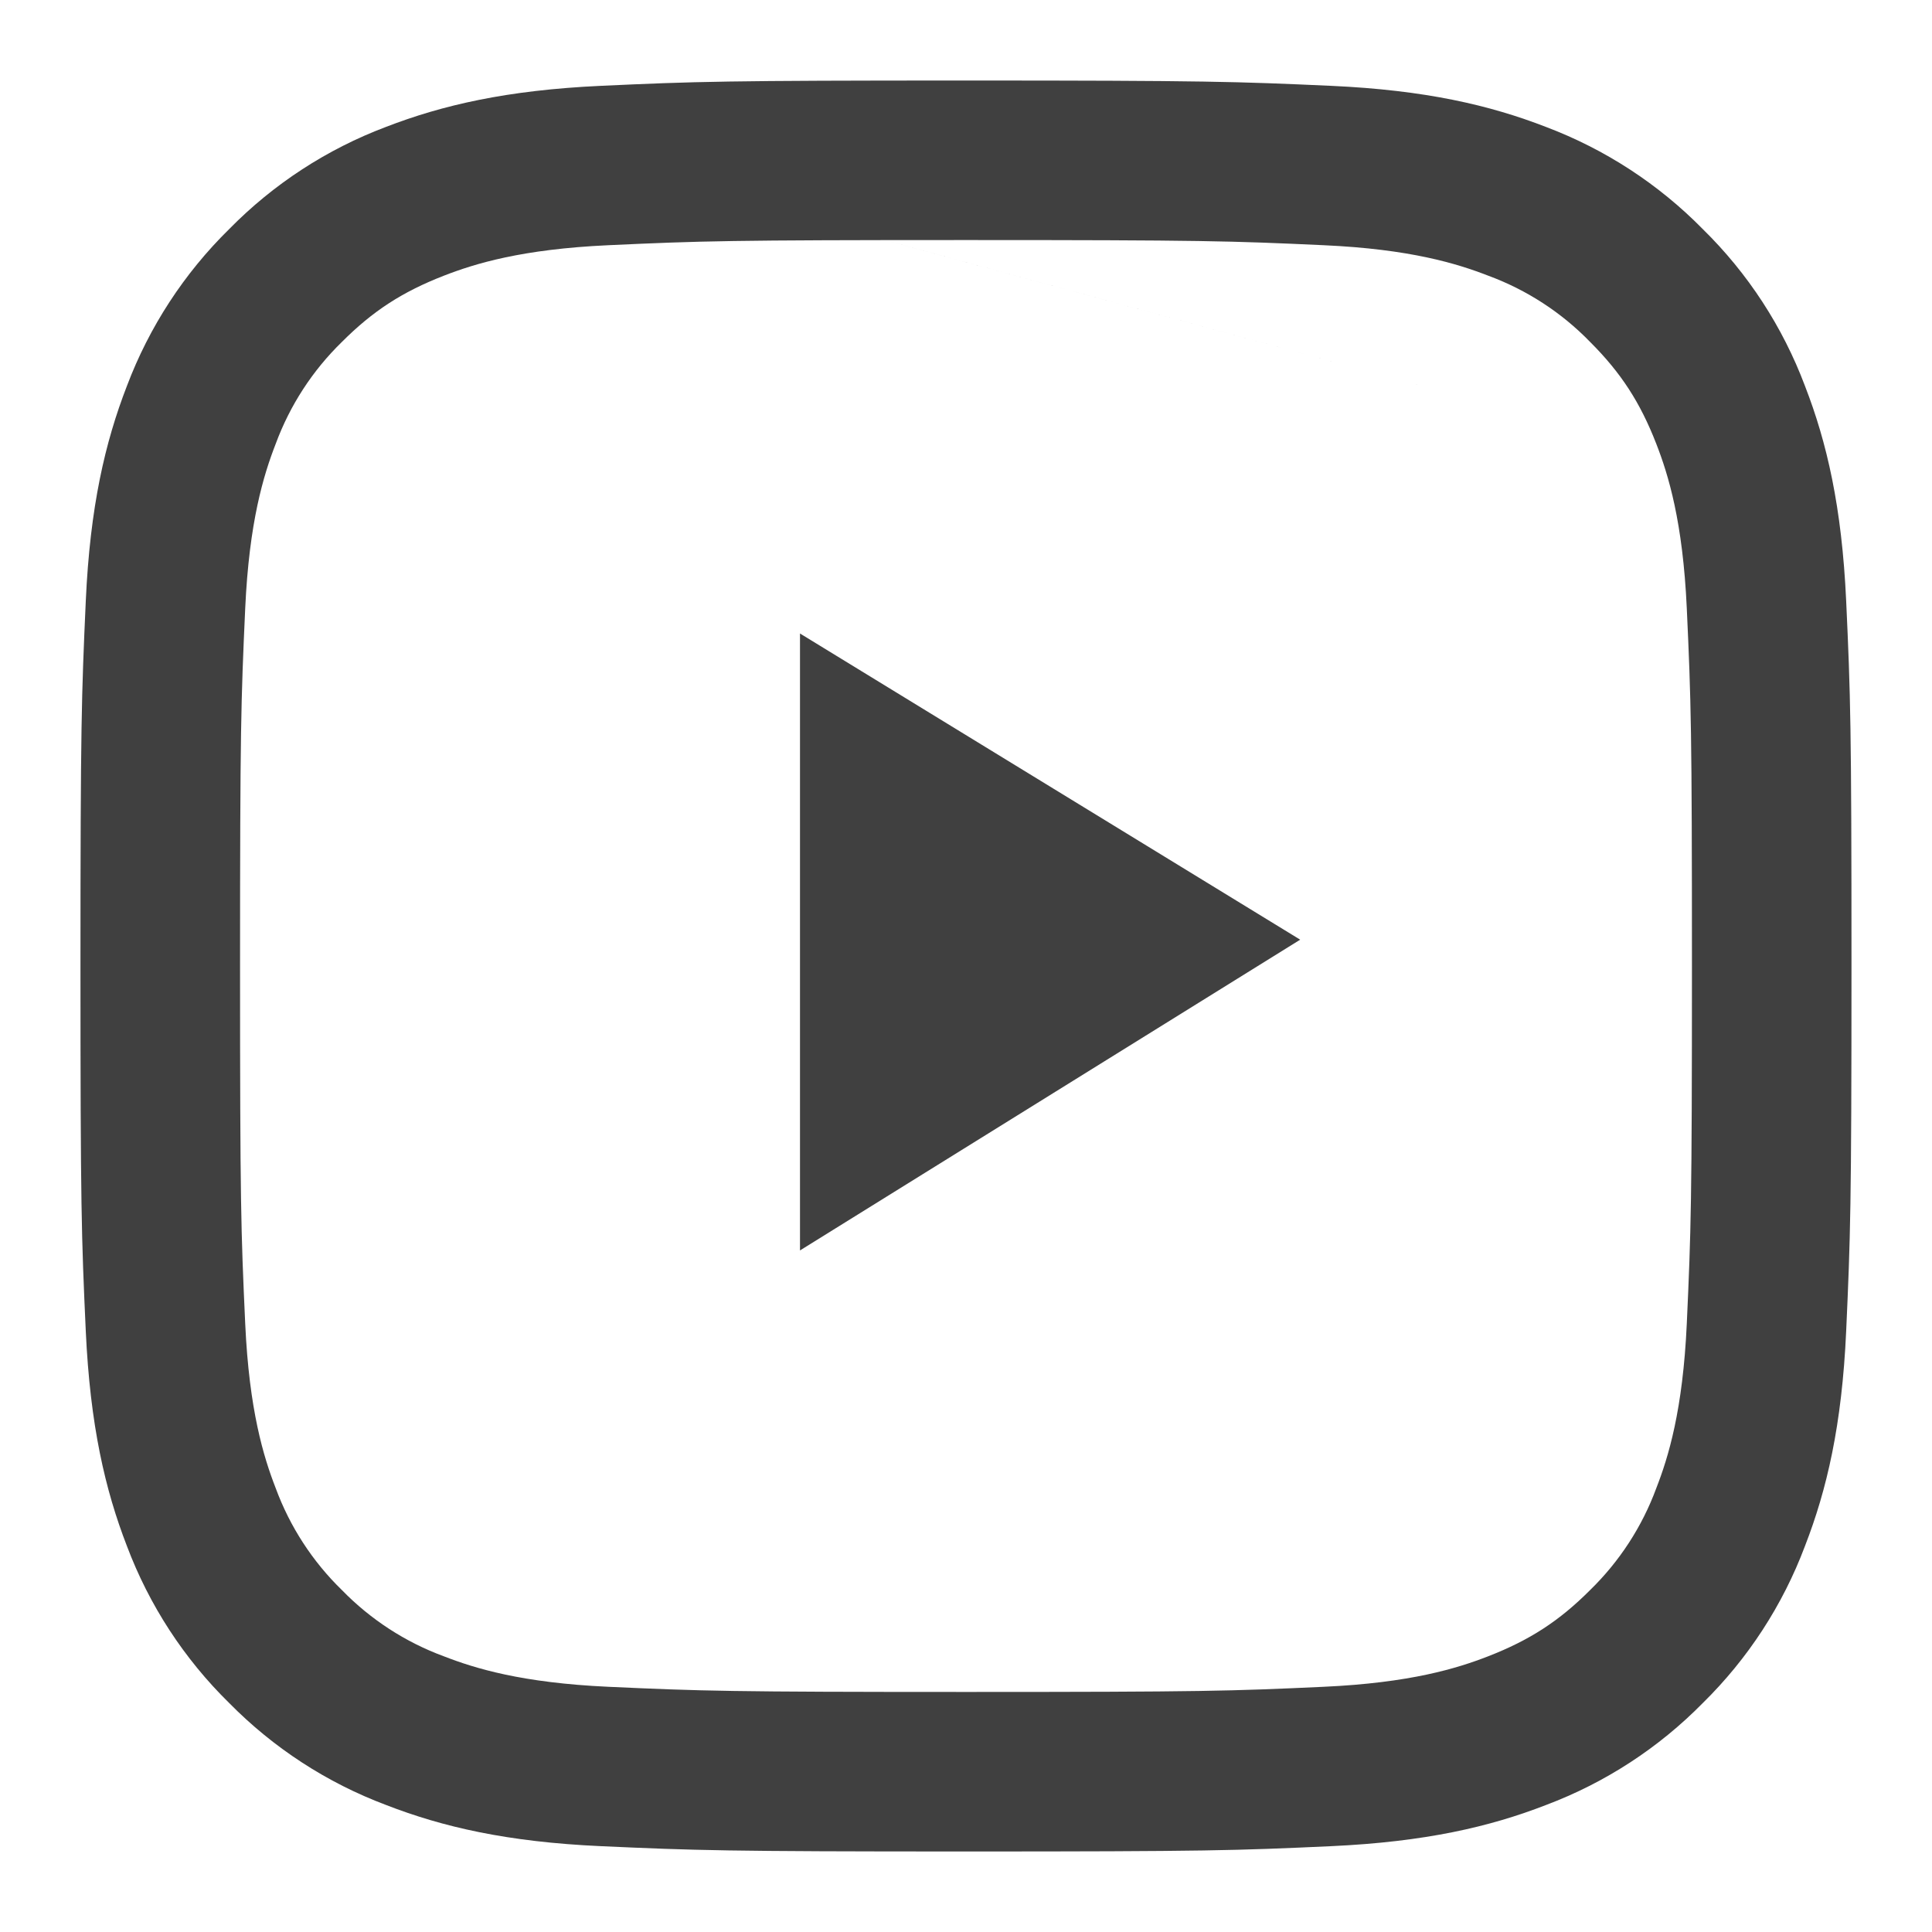
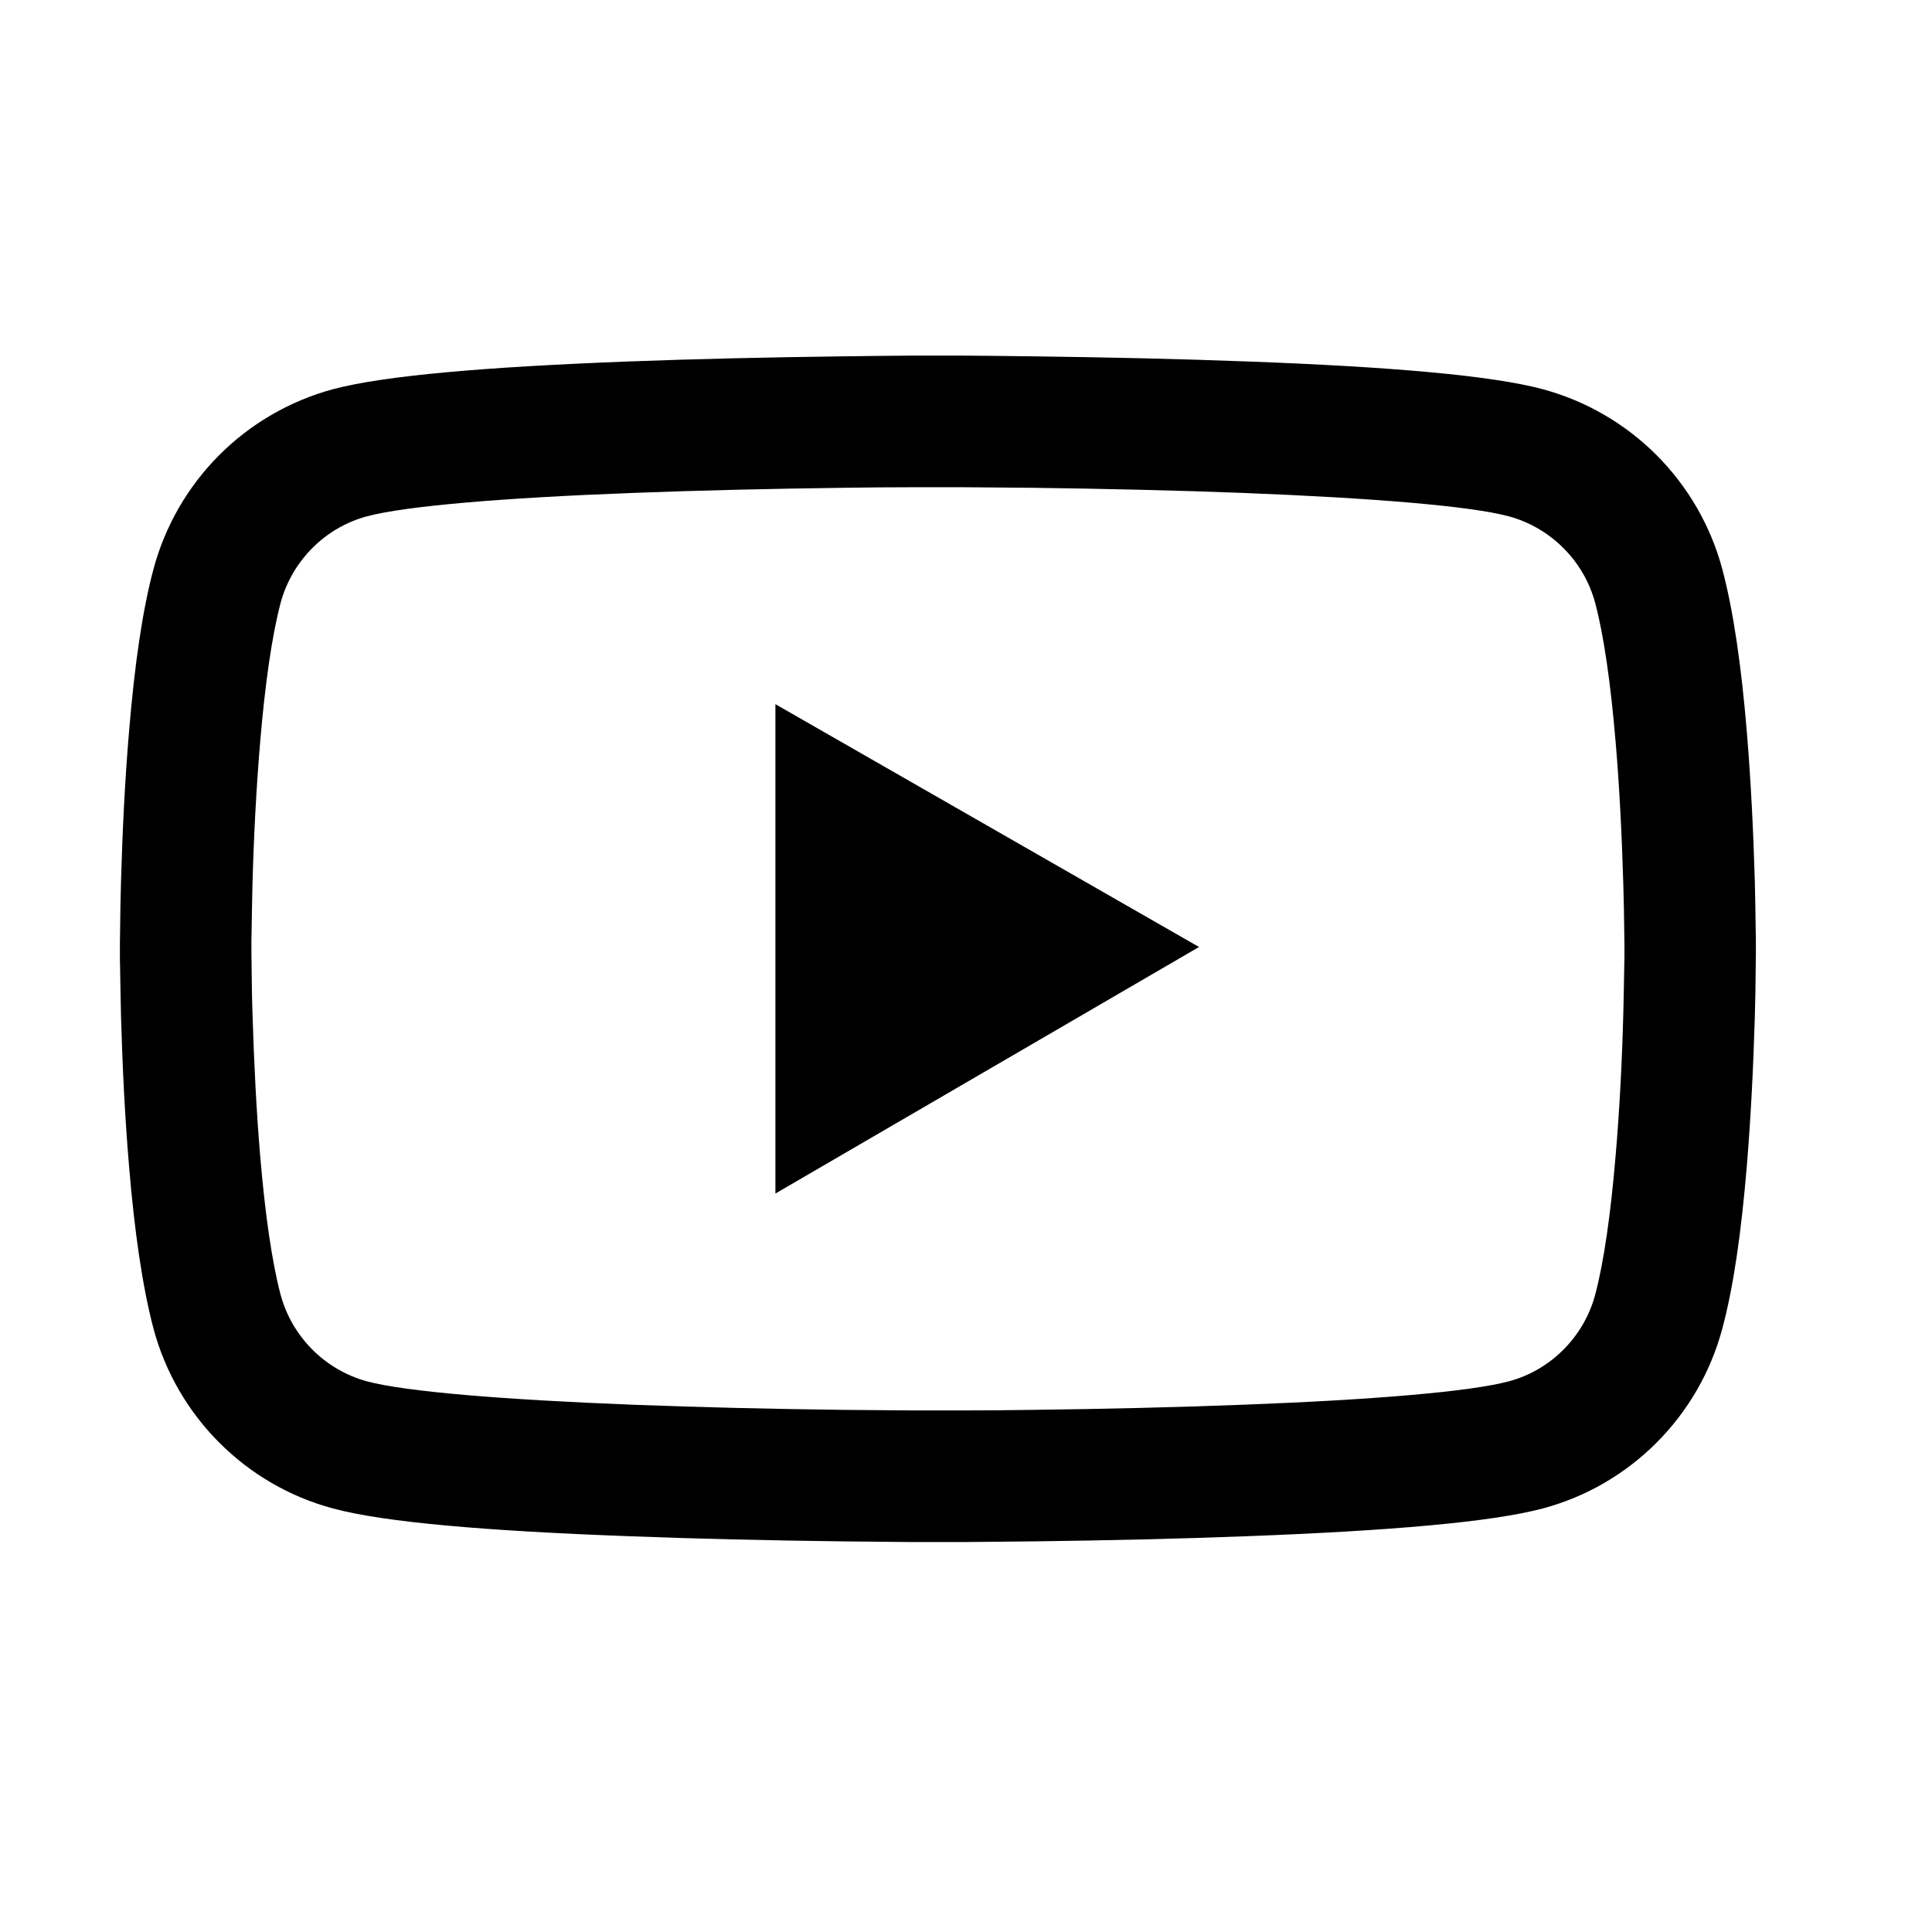
- <svg xmlns="http://www.w3.org/2000/svg" width="40" height="40" viewBox="0 0 40 40" fill="none" version="1.1" id="svg7960">
-   <defs id="defs7964" />
-   <path fill-rule="evenodd" clip-rule="evenodd" d="m 12.442,1.777 c 1.955,-0.09 2.578,-0.11 7.558,-0.11 4.98,0 5.603,0.022 7.557,0.11 1.953,0.088 3.287,0.4 4.453,0.852 1.222,0.462 2.33,1.183 3.247,2.117 0.933,0.915 1.653,2.022 2.113,3.245 0.453,1.167 0.763,2.5 0.853,4.45 0.09,1.958 0.11,2.582 0.11,7.56 0,4.98 -0.022,5.603 -0.11,7.558 -0.088,1.95 -0.4,3.283 -0.853,4.45 -0.46,1.224 -1.181,2.332 -2.113,3.248 -0.917,0.933 -2.025,1.653 -3.247,2.113 -1.167,0.453 -2.5,0.763 -4.45,0.853 -1.957,0.09 -2.58,0.11 -7.56,0.11 -4.98,0 -5.603,-0.022 -7.558,-0.11 -1.95,-0.088 -3.283,-0.4 -4.45,-0.853 C 6.768,36.91 5.66,36.189 4.743,35.257 c -0.933,-0.915 -1.654,-2.023 -2.115,-3.247 -0.452,-1.167 -0.762,-2.5 -0.852,-4.45 -0.09,-1.958 -0.11,-2.582 -0.11,-7.56 0,-4.98 0.022,-5.603 0.11,-7.557 0.088,-1.953 0.4,-3.287 0.852,-4.453 C 3.09,6.767 3.812,5.659 4.745,4.743 5.66,3.811 6.767,3.089 7.99,2.628 9.157,2.177 10.49,1.867 12.44,1.777 Z m 14.967,3.3 C 25.475,4.988 24.895,4.97 20,4.97 c -4.895,0 -5.475,0.018 -7.408,0.107 -1.788,0.082 -2.758,0.38 -3.405,0.632 -0.855,0.333 -1.467,0.728 -2.108,1.37 -0.608,0.592 -1.076,1.312 -1.37,2.108 -0.252,0.647 -0.55,1.617 -0.632,3.405 -0.088,1.933 -0.107,2.513 -0.107,7.408 0,4.895 0.018,5.475 0.107,7.408 0.082,1.788 0.38,2.758 0.632,3.405 0.293,0.795 0.762,1.517 1.37,2.108 0.592,0.608 1.313,1.077 2.108,1.37 0.647,0.252 1.617,0.55 3.405,0.632 1.933,0.088 2.512,0.107 7.408,0.107 4.897,0 5.475,-0.018 7.408,-0.107 1.788,-0.082 2.758,-0.38 3.405,-0.632 0.855,-0.333 1.467,-0.728 2.108,-1.37 0.608,-0.592 1.077,-1.313 1.37,-2.108 0.252,-0.647 0.55,-1.617 0.632,-3.405 0.088,-1.933 0.107,-2.513 0.107,-7.408 0,-4.895 -0.018,-5.475 -0.107,-7.408 -0.082,-1.788 -0.38,-2.758 -0.632,-3.405 -0.333,-0.855 -0.728,-1.467 -1.37,-2.108 C 32.33,6.47 31.61,6.002 30.813,5.708 30.167,5.457 29.197,5.158 27.408,5.077 Z m 2.543,3.054 c -19.968,-5.421 -9.984,-2.71 0,0 z" fill="#404040" id="path7958" />
-   <path d="M 16.563,25.889 26.919,19.455 16.563,13.116 Z" style="fill:#404040;stroke-width:1.113" id="path9180" />
+ <svg xmlns="http://www.w3.org/2000/svg" width="31" height="31" viewBox="0 0 31 31" fill="none">
+   <path d="M28.174 15.143C28.174 15.078 28.174 15.005 28.171 14.92C28.169 14.683 28.163 14.416 28.157 14.132C28.133 13.315 28.092 12.5 28.028 11.732C27.94 10.675 27.811 9.793 27.635 9.131C27.45 8.44 27.086 7.81 26.581 7.303C26.075 6.797 25.446 6.432 24.755 6.245C23.926 6.023 22.303 5.885 20.018 5.8C18.931 5.759 17.768 5.733 16.605 5.718C16.198 5.712 15.82 5.709 15.48 5.706H14.619C14.279 5.709 13.901 5.712 13.494 5.718C12.331 5.733 11.168 5.759 10.081 5.8C7.795 5.888 6.169 6.025 5.343 6.245C4.652 6.432 4.023 6.796 3.517 7.303C3.012 7.809 2.648 8.44 2.463 9.131C2.285 9.793 2.159 10.675 2.071 11.732C2.006 12.5 1.965 13.315 1.942 14.132C1.933 14.416 1.93 14.683 1.927 14.92C1.927 15.005 1.924 15.078 1.924 15.143V15.307C1.924 15.371 1.924 15.444 1.927 15.529C1.93 15.767 1.936 16.033 1.942 16.317C1.965 17.135 2.006 17.949 2.071 18.717C2.159 19.774 2.288 20.656 2.463 21.319C2.838 22.722 3.94 23.829 5.343 24.204C6.169 24.427 7.795 24.564 10.081 24.649C11.168 24.691 12.331 24.717 13.494 24.732C13.901 24.737 14.279 24.74 14.619 24.743H15.48C15.82 24.74 16.198 24.737 16.605 24.732C17.768 24.717 18.931 24.691 20.018 24.649C22.303 24.562 23.929 24.424 24.755 24.204C26.159 23.829 27.26 22.725 27.635 21.319C27.814 20.656 27.94 19.774 28.028 18.717C28.092 17.949 28.133 17.135 28.157 16.317C28.166 16.033 28.169 15.767 28.171 15.529C28.171 15.444 28.174 15.371 28.174 15.307V15.143V15.143ZM26.065 15.295C26.065 15.357 26.065 15.424 26.062 15.503C26.059 15.732 26.053 15.983 26.047 16.256C26.027 17.035 25.986 17.814 25.924 18.538C25.845 19.482 25.734 20.255 25.596 20.773C25.415 21.45 24.881 21.986 24.207 22.165C23.592 22.329 22.043 22.461 19.936 22.54C18.87 22.581 17.721 22.608 16.576 22.622C16.174 22.628 15.802 22.631 15.468 22.631H14.63L13.523 22.622C12.377 22.608 11.232 22.581 10.163 22.54C8.056 22.458 6.503 22.329 5.891 22.165C5.217 21.983 4.684 21.45 4.502 20.773C4.365 20.255 4.253 19.482 4.174 18.538C4.113 17.814 4.075 17.035 4.051 16.256C4.042 15.983 4.04 15.729 4.037 15.503C4.037 15.424 4.034 15.354 4.034 15.295V15.154C4.034 15.093 4.034 15.025 4.037 14.946C4.04 14.718 4.045 14.466 4.051 14.194C4.072 13.414 4.113 12.635 4.174 11.911C4.253 10.968 4.365 10.194 4.502 9.676C4.684 8.999 5.217 8.463 5.891 8.284C6.506 8.12 8.056 7.988 10.163 7.909C11.229 7.868 12.377 7.842 13.523 7.827C13.924 7.821 14.296 7.818 14.63 7.818H15.468L16.576 7.827C17.721 7.842 18.867 7.868 19.936 7.909C22.043 7.991 23.595 8.12 24.207 8.284C24.881 8.466 25.415 8.999 25.596 9.676C25.734 10.194 25.845 10.968 25.924 11.911C25.986 12.635 26.024 13.414 26.047 14.194C26.056 14.466 26.059 14.721 26.062 14.946C26.062 15.025 26.065 15.096 26.065 15.154V15.295ZM12.442 19.151L19.239 15.195L12.442 11.299V19.151Z" fill="black" />
</svg>
